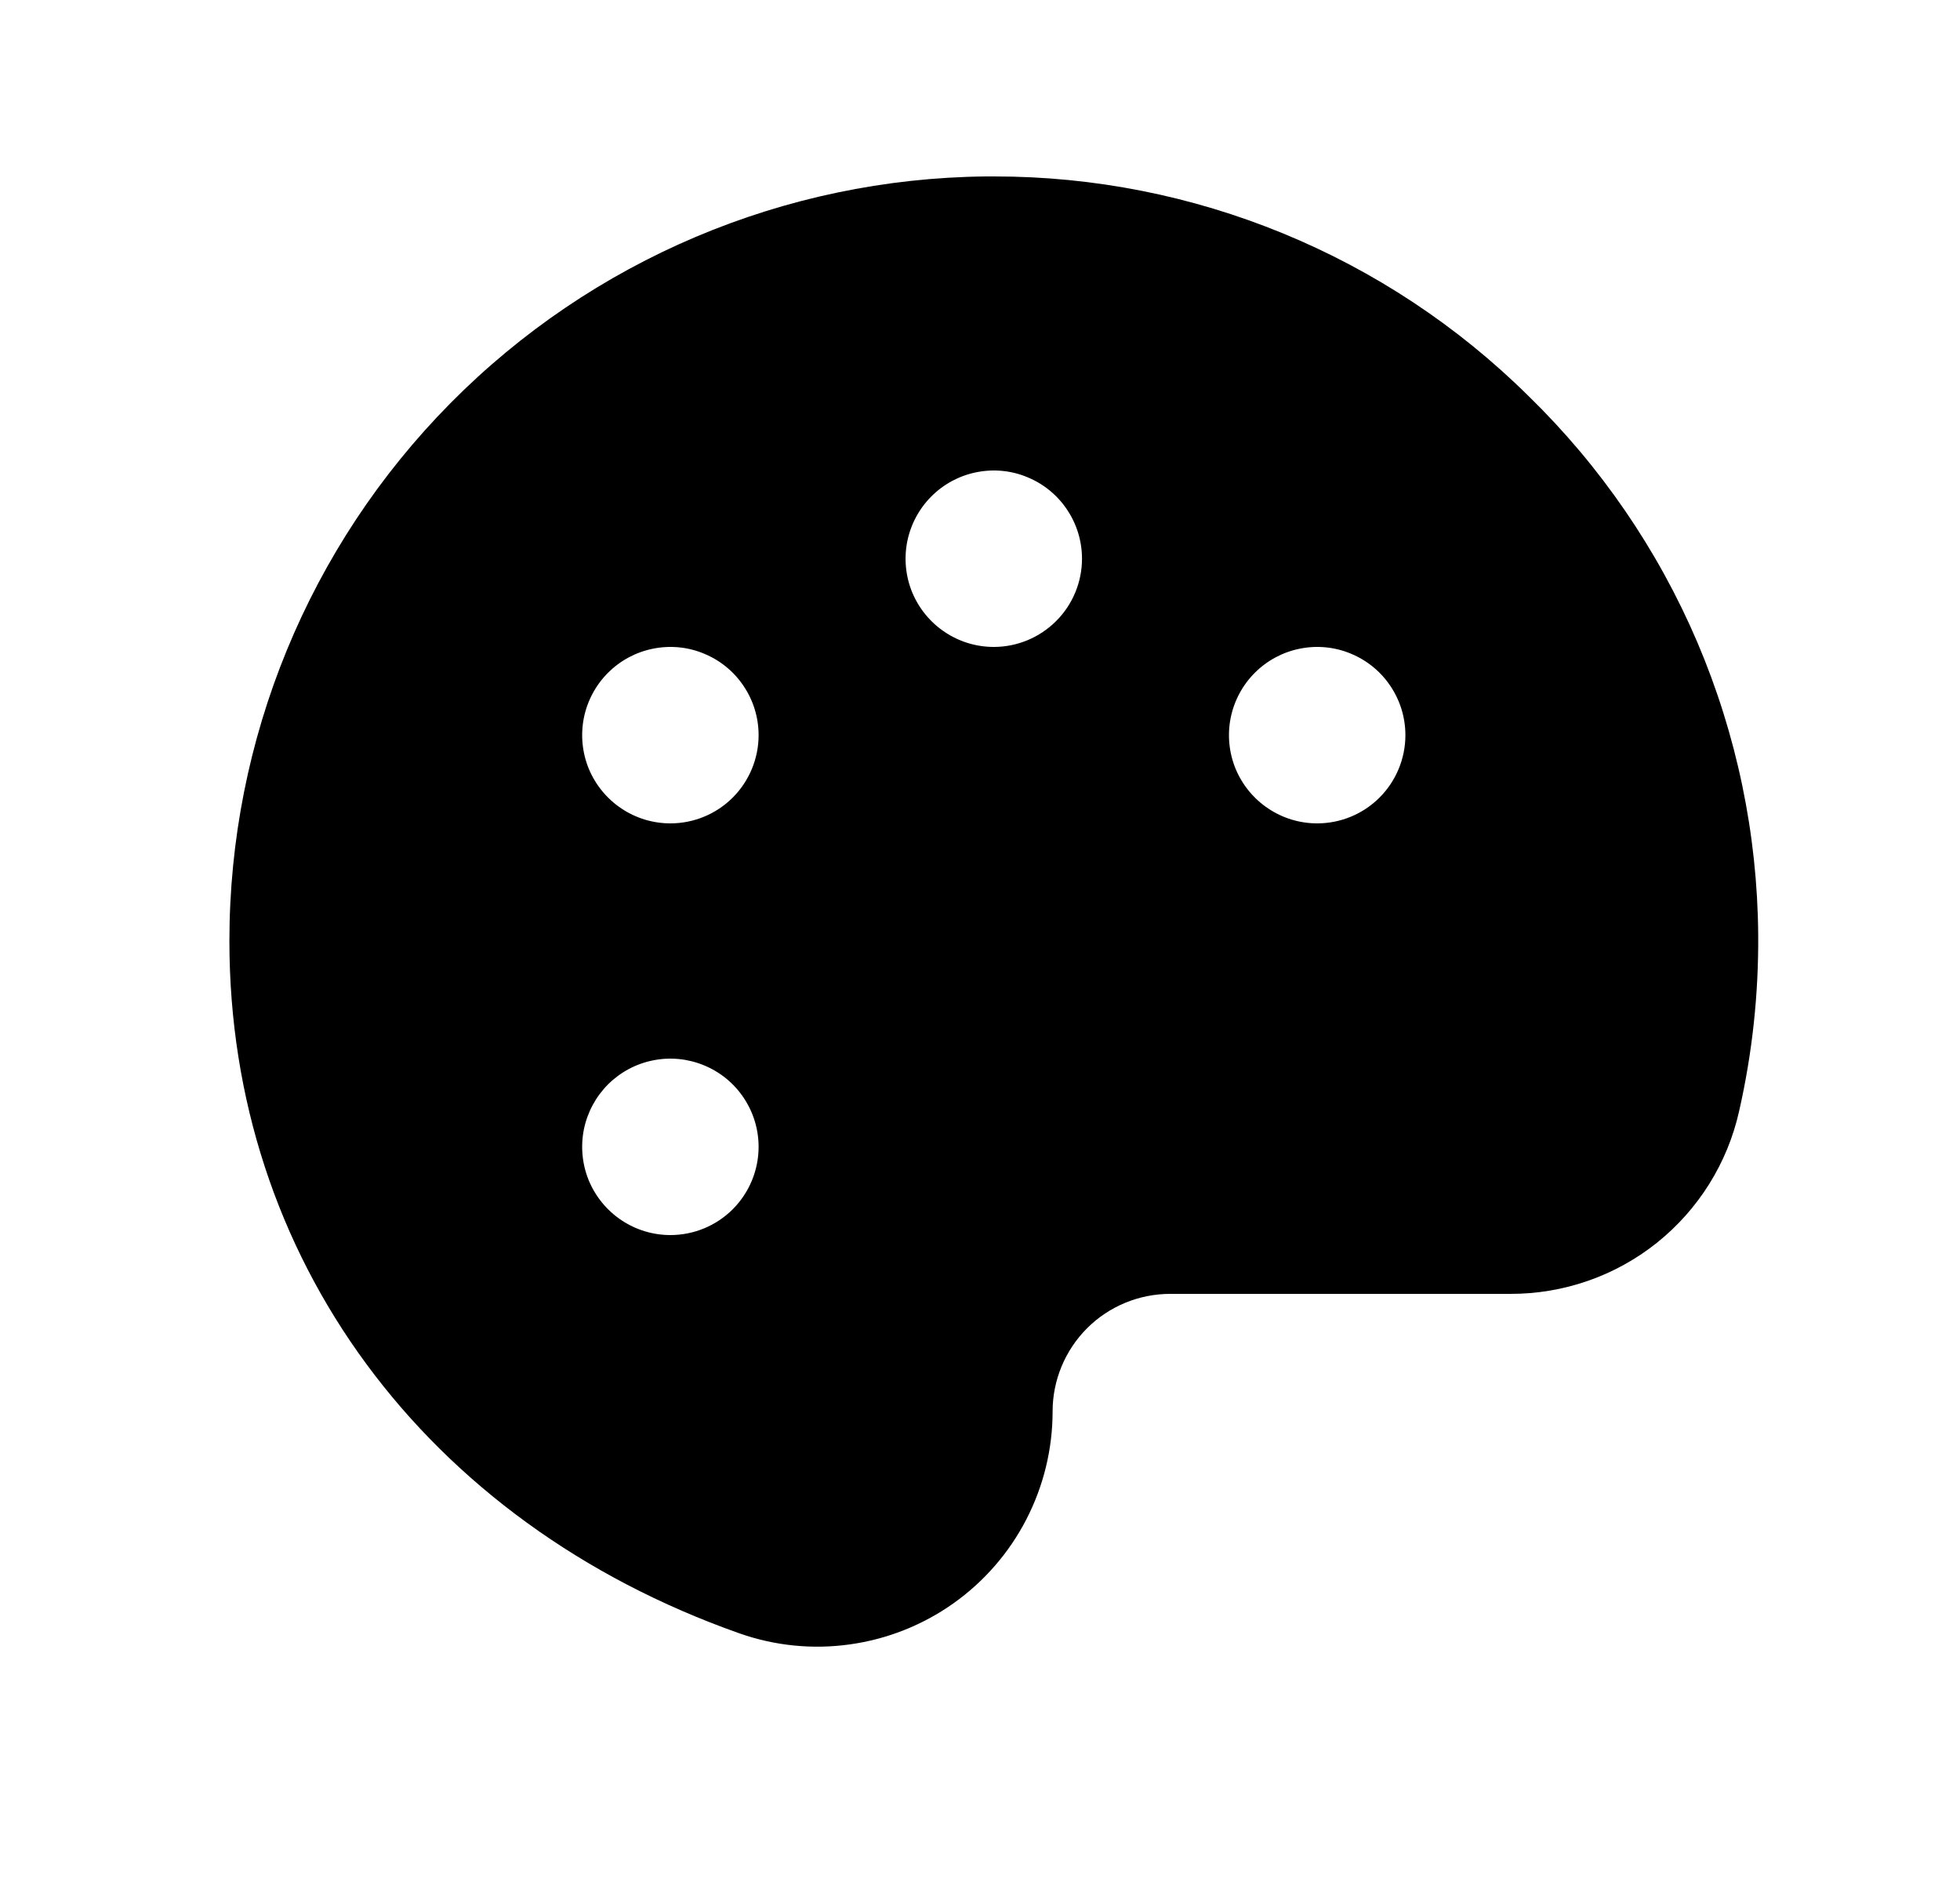
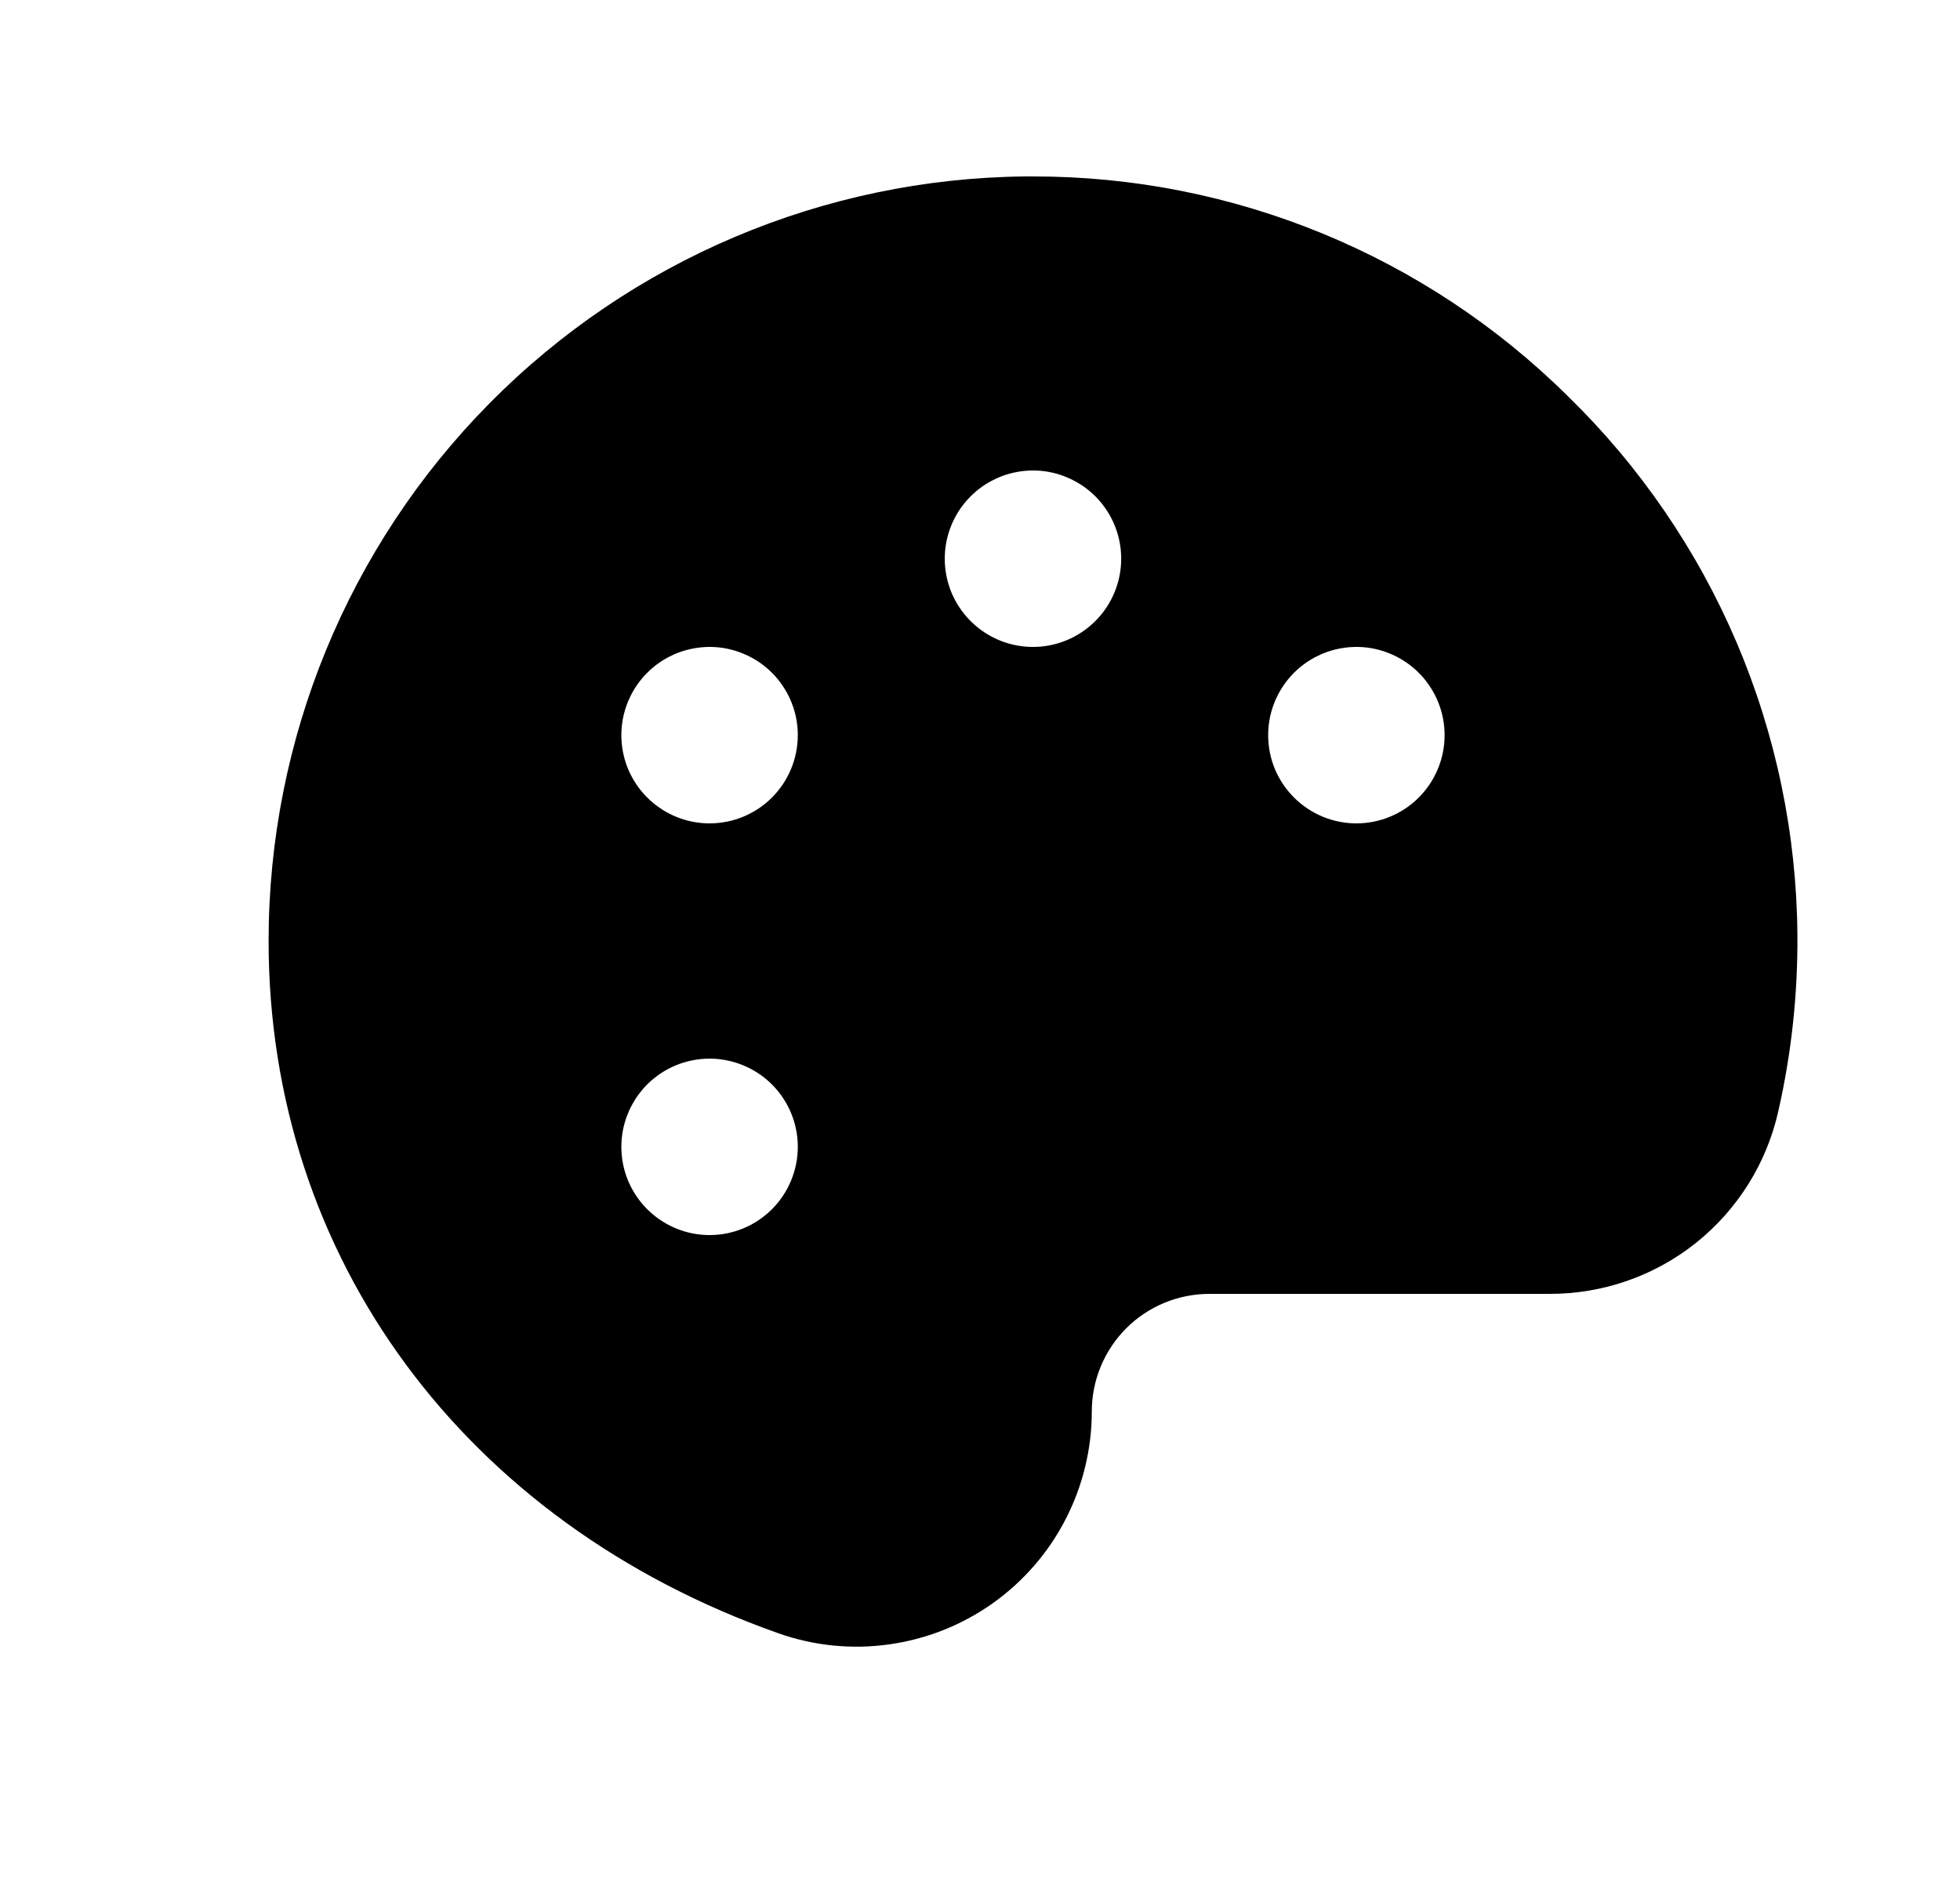
- <svg xmlns="http://www.w3.org/2000/svg" width="25" height="24" viewBox="0 0 25 24" fill="none">
+ <svg xmlns="http://www.w3.org/2000/svg" width="25" height="24" viewBox="0 0 24 24" fill="none">
  <path d="M19.498 5.052C17.683 3.255 15.23 2.247 12.676 2.25H12.575C10.007 2.276 7.553 3.315 5.746 5.141C3.939 6.967 2.926 9.431 2.926 12C2.926 16.031 5.418 19.412 9.428 20.828C9.881 20.988 10.365 21.037 10.84 20.97C11.315 20.904 11.767 20.725 12.159 20.448C12.55 20.171 12.87 19.804 13.09 19.378C13.31 18.952 13.426 18.48 13.426 18C13.426 17.602 13.584 17.221 13.865 16.939C14.146 16.658 14.528 16.5 14.926 16.5H19.258C19.939 16.503 20.6 16.274 21.132 15.85C21.664 15.425 22.035 14.832 22.183 14.168C22.351 13.429 22.432 12.674 22.426 11.918C22.416 10.636 22.152 9.37 21.65 8.191C21.147 7.013 20.416 5.946 19.498 5.052ZM8.551 15.75C8.328 15.75 8.111 15.684 7.926 15.56C7.741 15.437 7.597 15.261 7.511 15.056C7.426 14.85 7.404 14.624 7.447 14.405C7.491 14.187 7.598 13.987 7.755 13.829C7.913 13.672 8.113 13.565 8.331 13.522C8.55 13.478 8.776 13.501 8.981 13.586C9.187 13.671 9.363 13.815 9.486 14C9.61 14.185 9.676 14.402 9.676 14.625C9.676 14.923 9.557 15.21 9.346 15.421C9.135 15.632 8.849 15.75 8.551 15.75ZM8.551 10.5C8.328 10.5 8.111 10.434 7.926 10.31C7.741 10.187 7.597 10.011 7.511 9.806C7.426 9.6 7.404 9.374 7.447 9.156C7.491 8.937 7.598 8.737 7.755 8.58C7.913 8.422 8.113 8.315 8.331 8.272C8.55 8.228 8.776 8.25 8.981 8.336C9.187 8.421 9.363 8.565 9.486 8.75C9.61 8.935 9.676 9.152 9.676 9.375C9.676 9.673 9.557 9.96 9.346 10.171C9.135 10.382 8.849 10.5 8.551 10.5ZM12.676 8.25C12.453 8.25 12.236 8.184 12.051 8.06C11.866 7.937 11.722 7.761 11.636 7.556C11.551 7.35 11.529 7.124 11.572 6.906C11.616 6.687 11.723 6.487 11.88 6.33C12.038 6.172 12.238 6.065 12.456 6.022C12.675 5.978 12.901 6 13.106 6.086C13.312 6.171 13.488 6.315 13.611 6.5C13.735 6.685 13.801 6.902 13.801 7.125C13.801 7.423 13.682 7.71 13.471 7.92C13.26 8.131 12.974 8.25 12.676 8.25ZM16.801 10.5C16.578 10.5 16.361 10.434 16.176 10.31C15.991 10.187 15.847 10.011 15.761 9.806C15.676 9.6 15.654 9.374 15.697 9.156C15.741 8.937 15.848 8.737 16.005 8.58C16.163 8.422 16.363 8.315 16.581 8.272C16.799 8.228 17.026 8.25 17.231 8.336C17.437 8.421 17.613 8.565 17.736 8.75C17.86 8.935 17.926 9.152 17.926 9.375C17.926 9.673 17.807 9.96 17.596 10.171C17.385 10.382 17.099 10.5 16.801 10.5Z" fill="black" style="fill:black;fill-opacity:1;" />
</svg>
